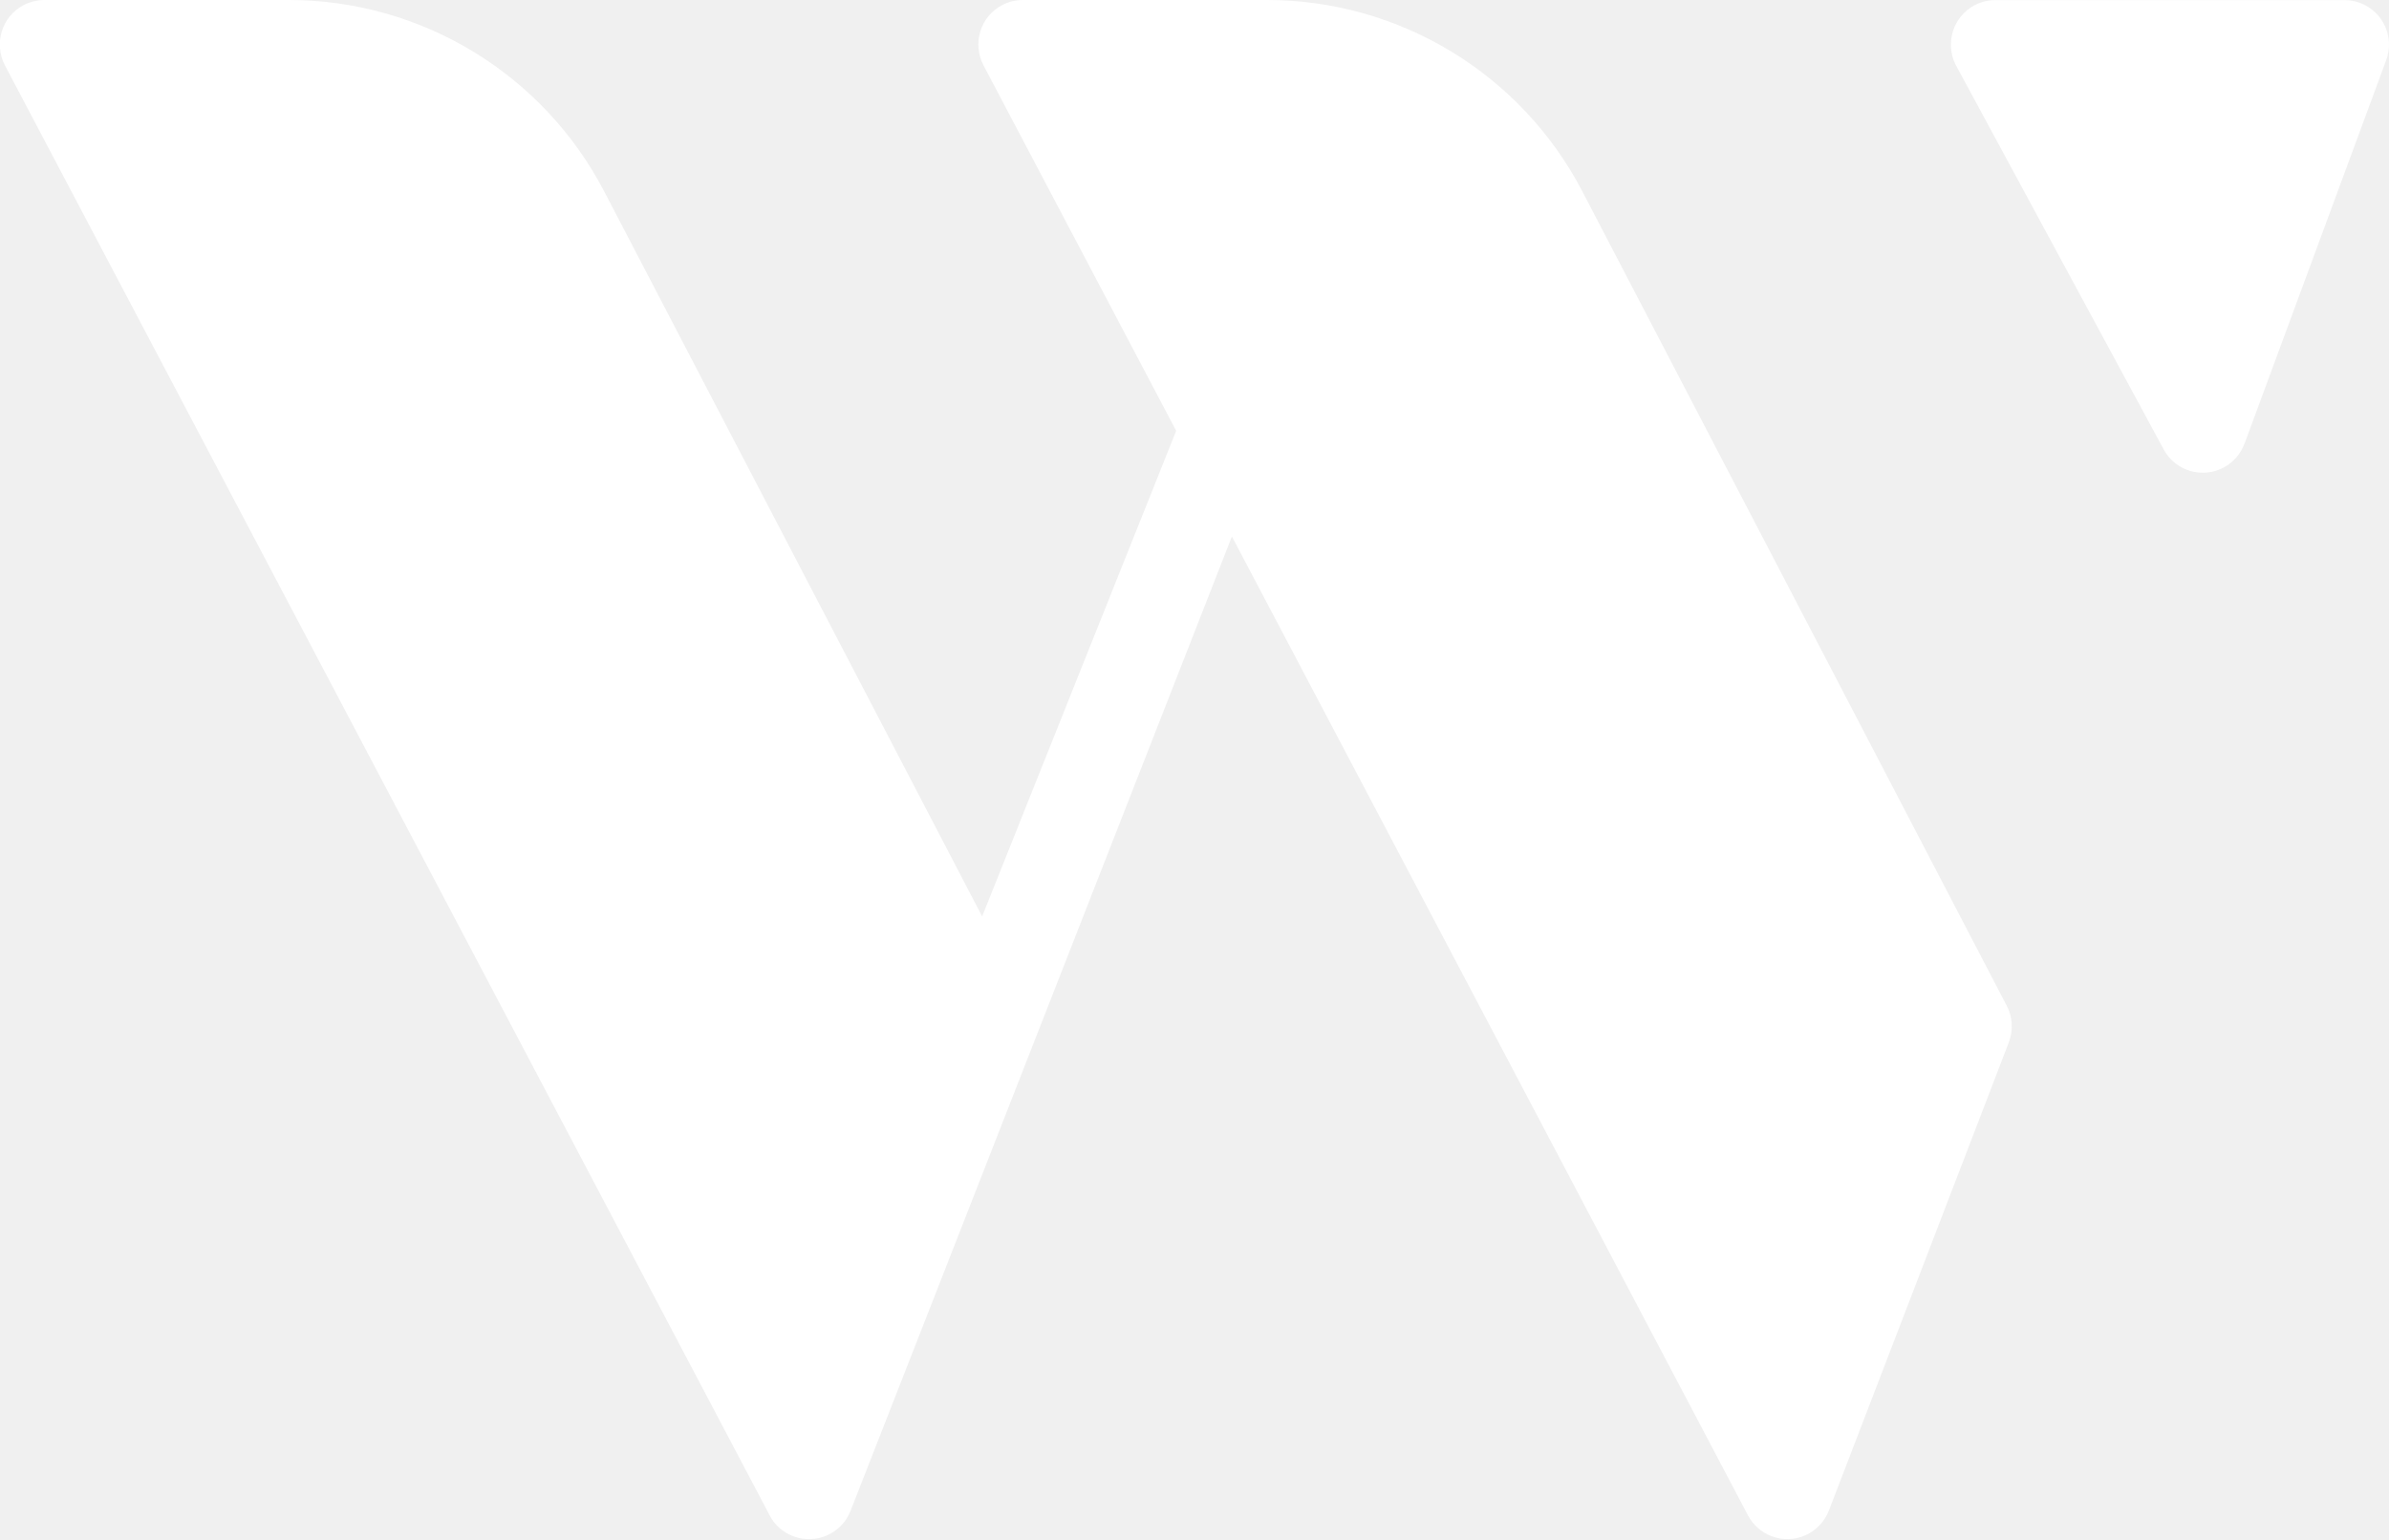
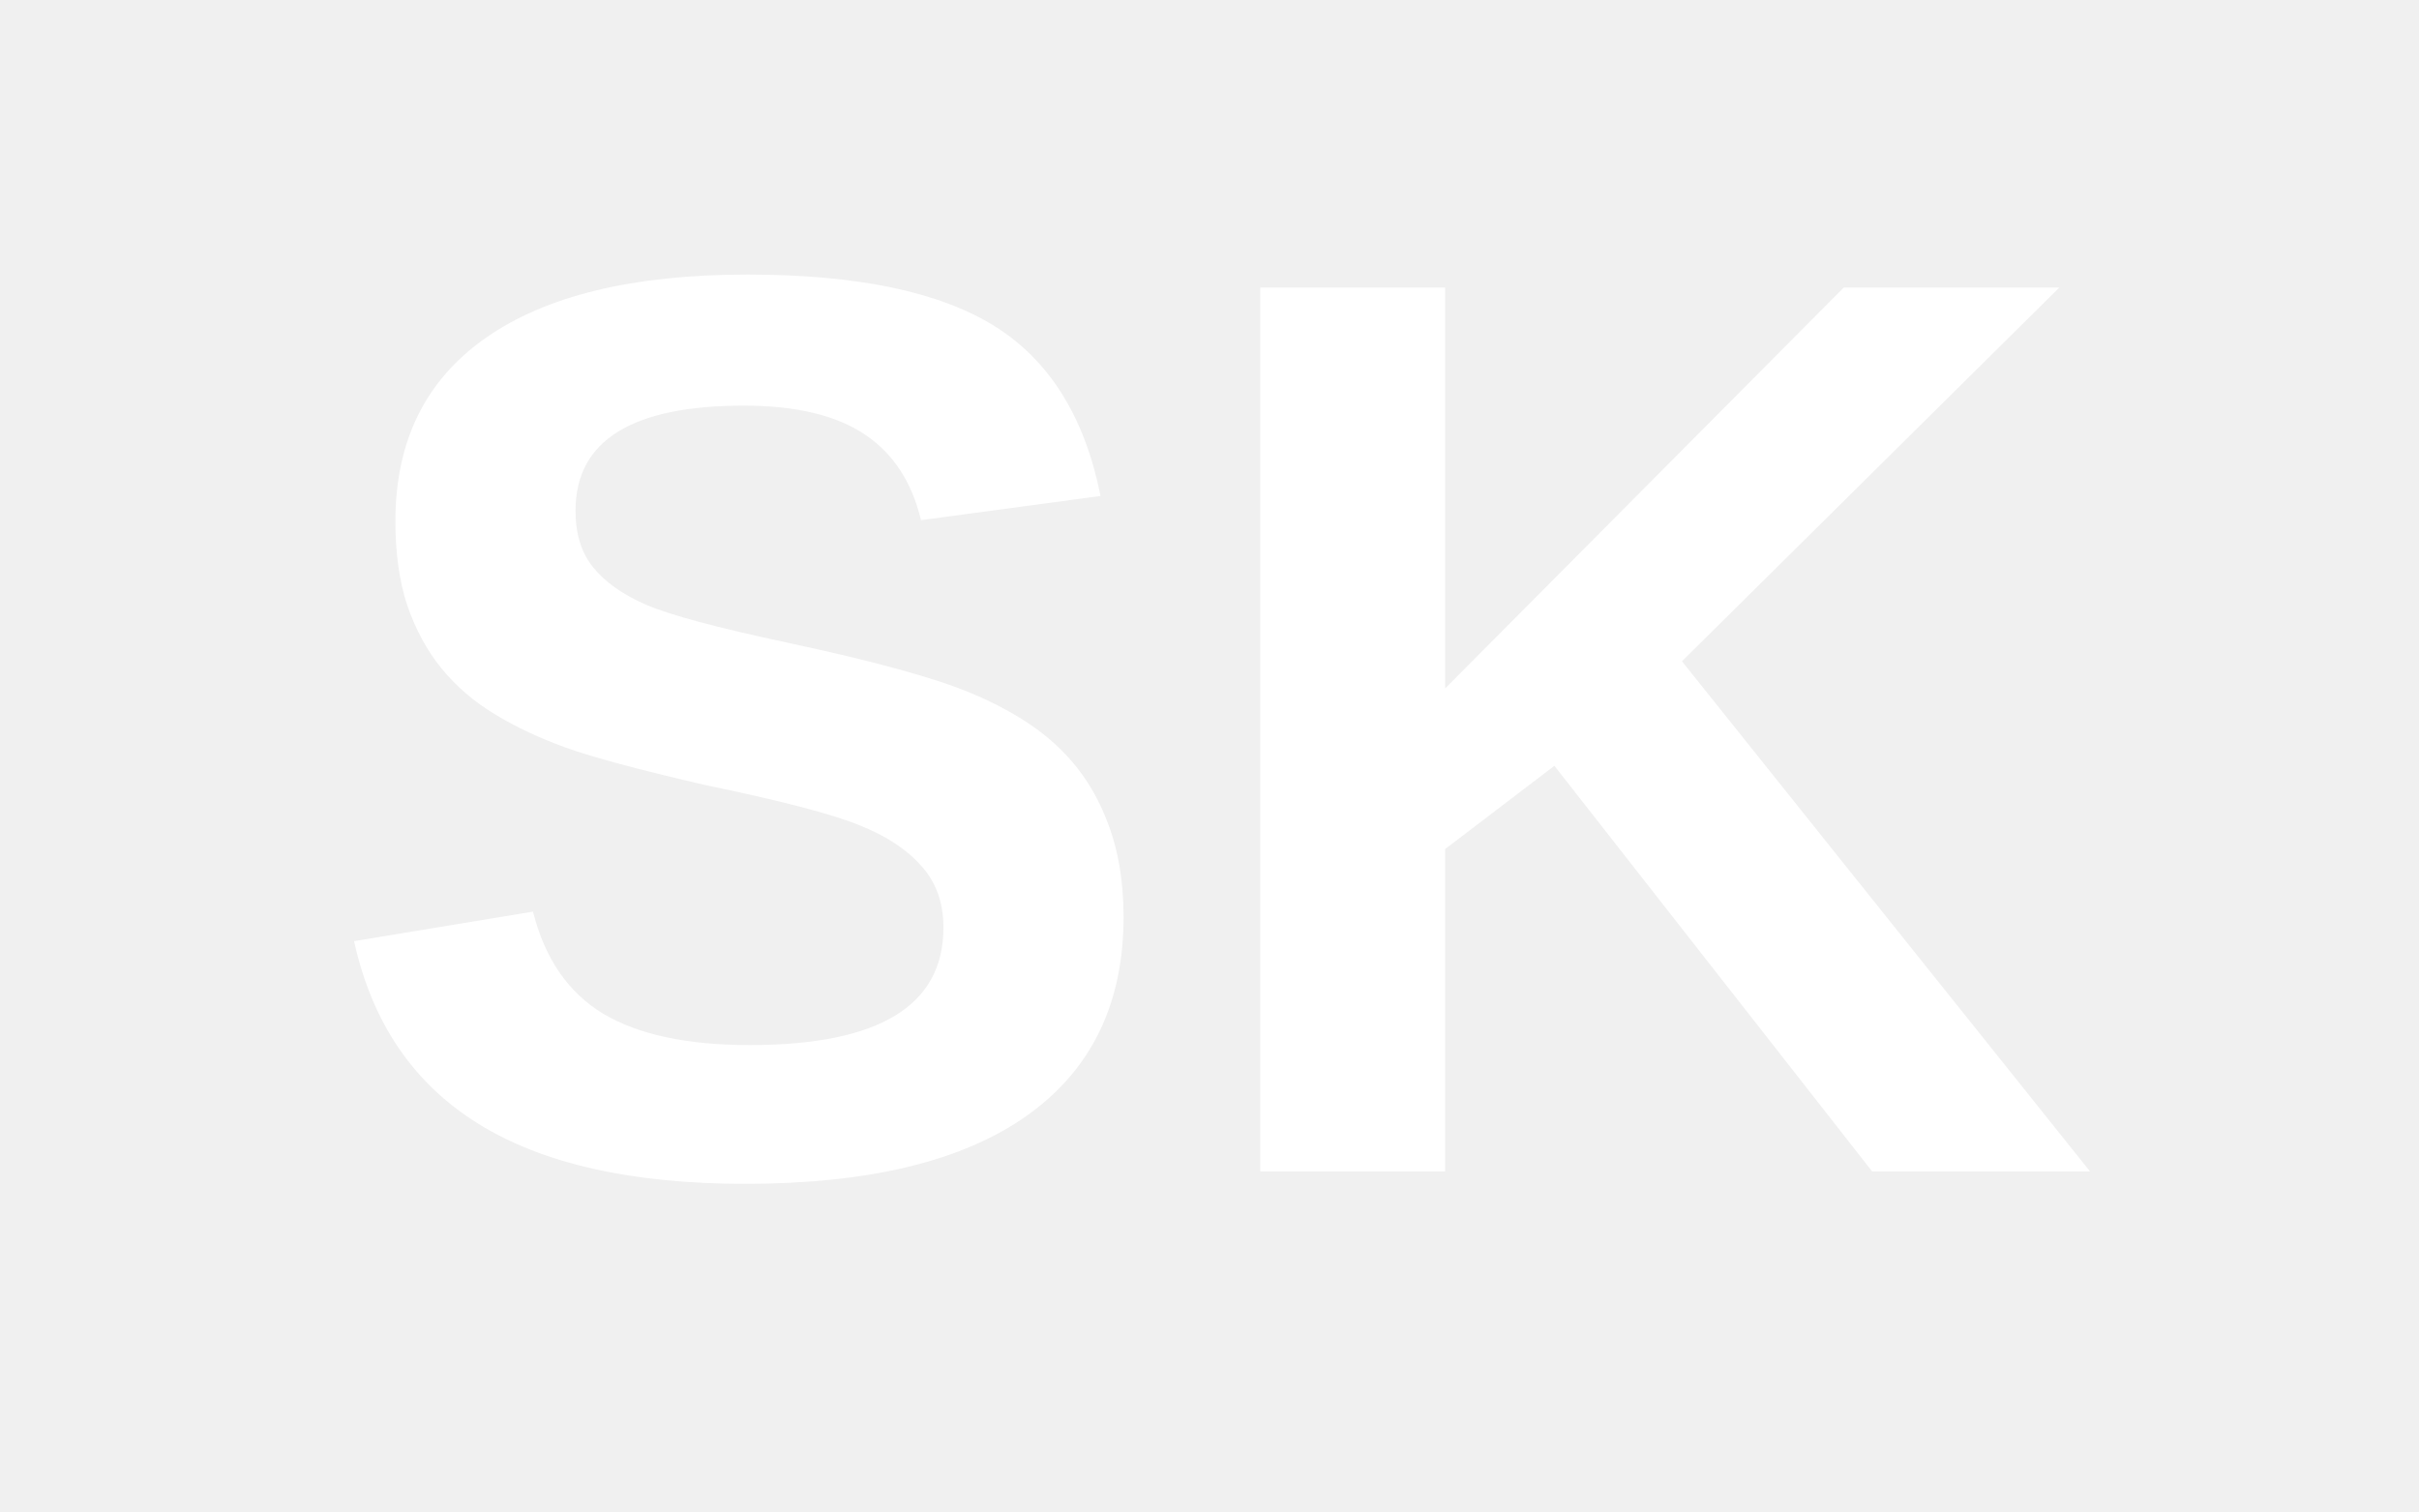
- <svg xmlns="http://www.w3.org/2000/svg" fill="#fff" width="45" height="29" viewBox="0 0 45 29">
-   <path d="M23.203 10.112l-7.18 18.35c-.167.433-.652.648-1.084.482-.19-.073-.35-.212-.44-.39L.092 1.23C-.12.82.033.313.443.097.57.033.7 0 .84 0h4.6c2.497 0 4.786 1.39 5.94 3.605l7.12 13.662 3.655-9.15-3.63-6.887c-.214-.41-.06-.917.35-1.133.12-.064.256-.097.39-.097h4.6c2.497 0 4.786 1.39 5.94 3.605L37.8 18.95c.11.21.124.462.04.686l-3.39 8.824c-.168.434-.65.65-1.084.483-.19-.073-.345-.212-.44-.39l-9.72-18.442zM42.277 8.36c-.07.19-.208.35-.387.446-.406.22-.914.07-1.135-.34L36.848 1.24c-.067-.123-.1-.26-.1-.4 0-.463.374-.838.836-.838h6.578c.1 0 .198.018.29.052.435.16.656.643.496 1.077l-2.67 7.23z" />
+ <svg xmlns="http://www.w3.org/2000/svg" fill="#fff" width="64" height="40" viewBox="0 0 64 40">
+   <text x="32" y="31" font-family="Arial, Helvetica, sans-serif" font-size="34" font-weight="700" text-anchor="middle" letter-spacing="0">SK</text>
</svg>
